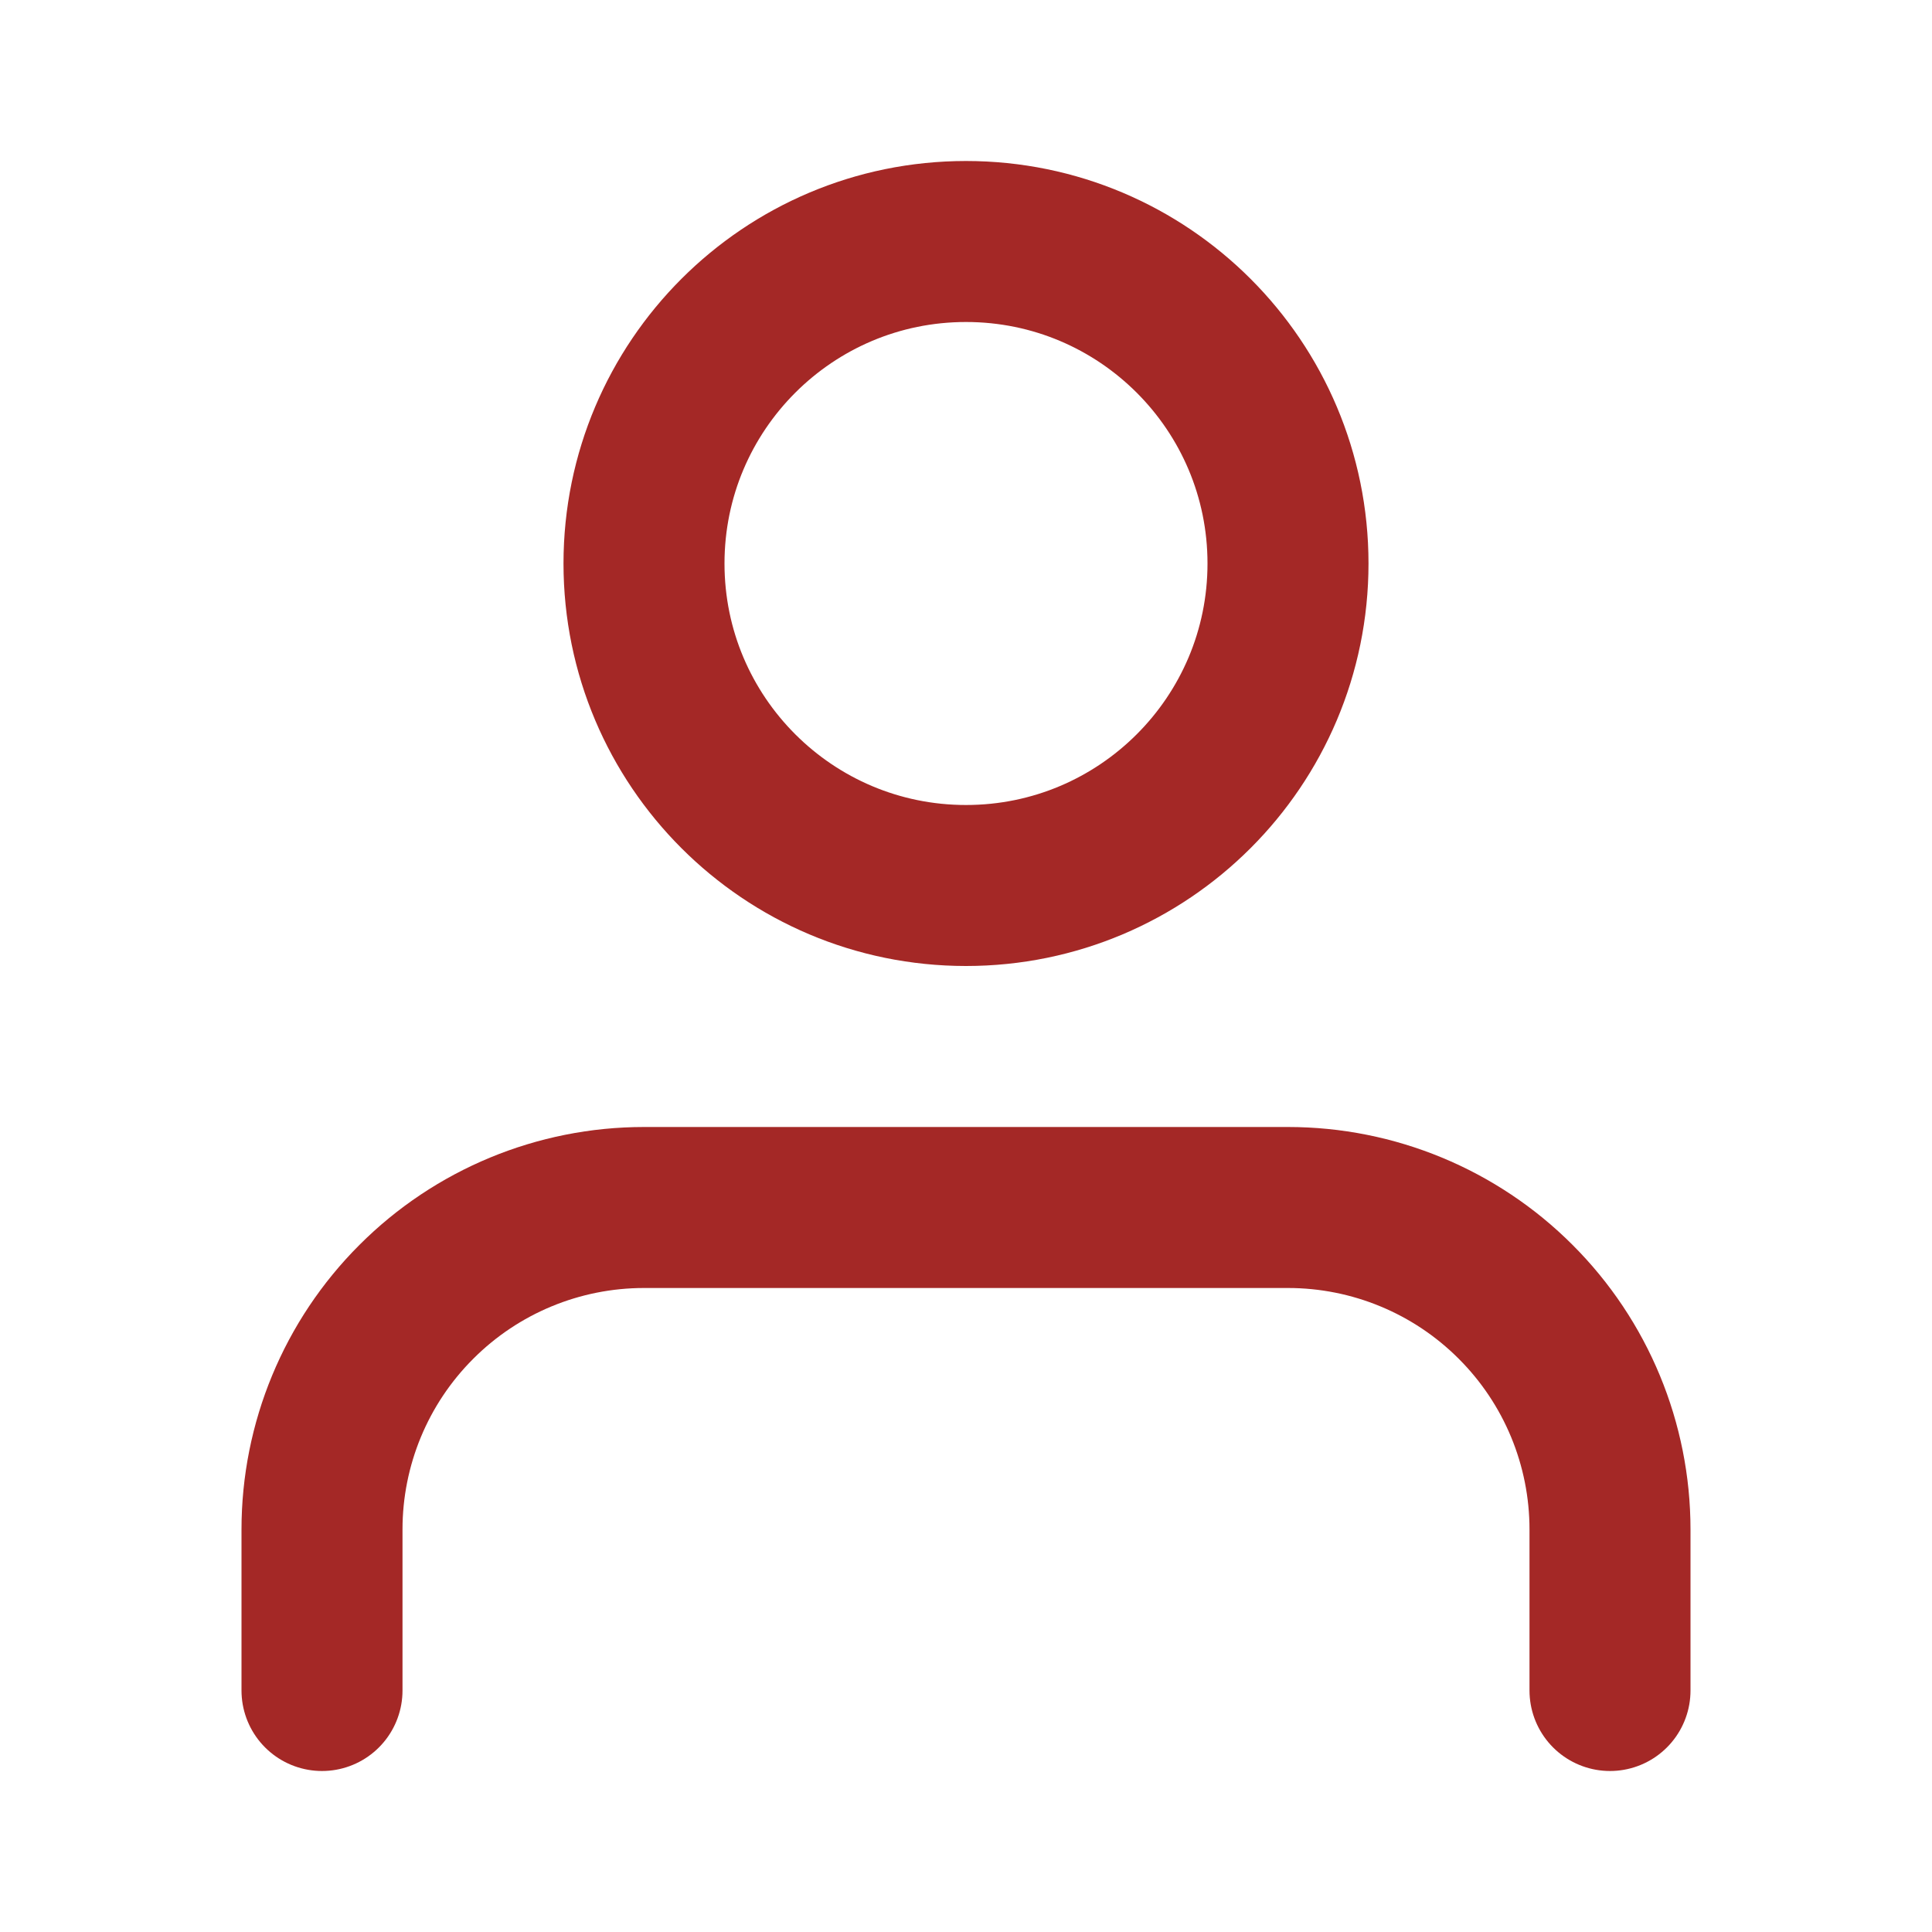
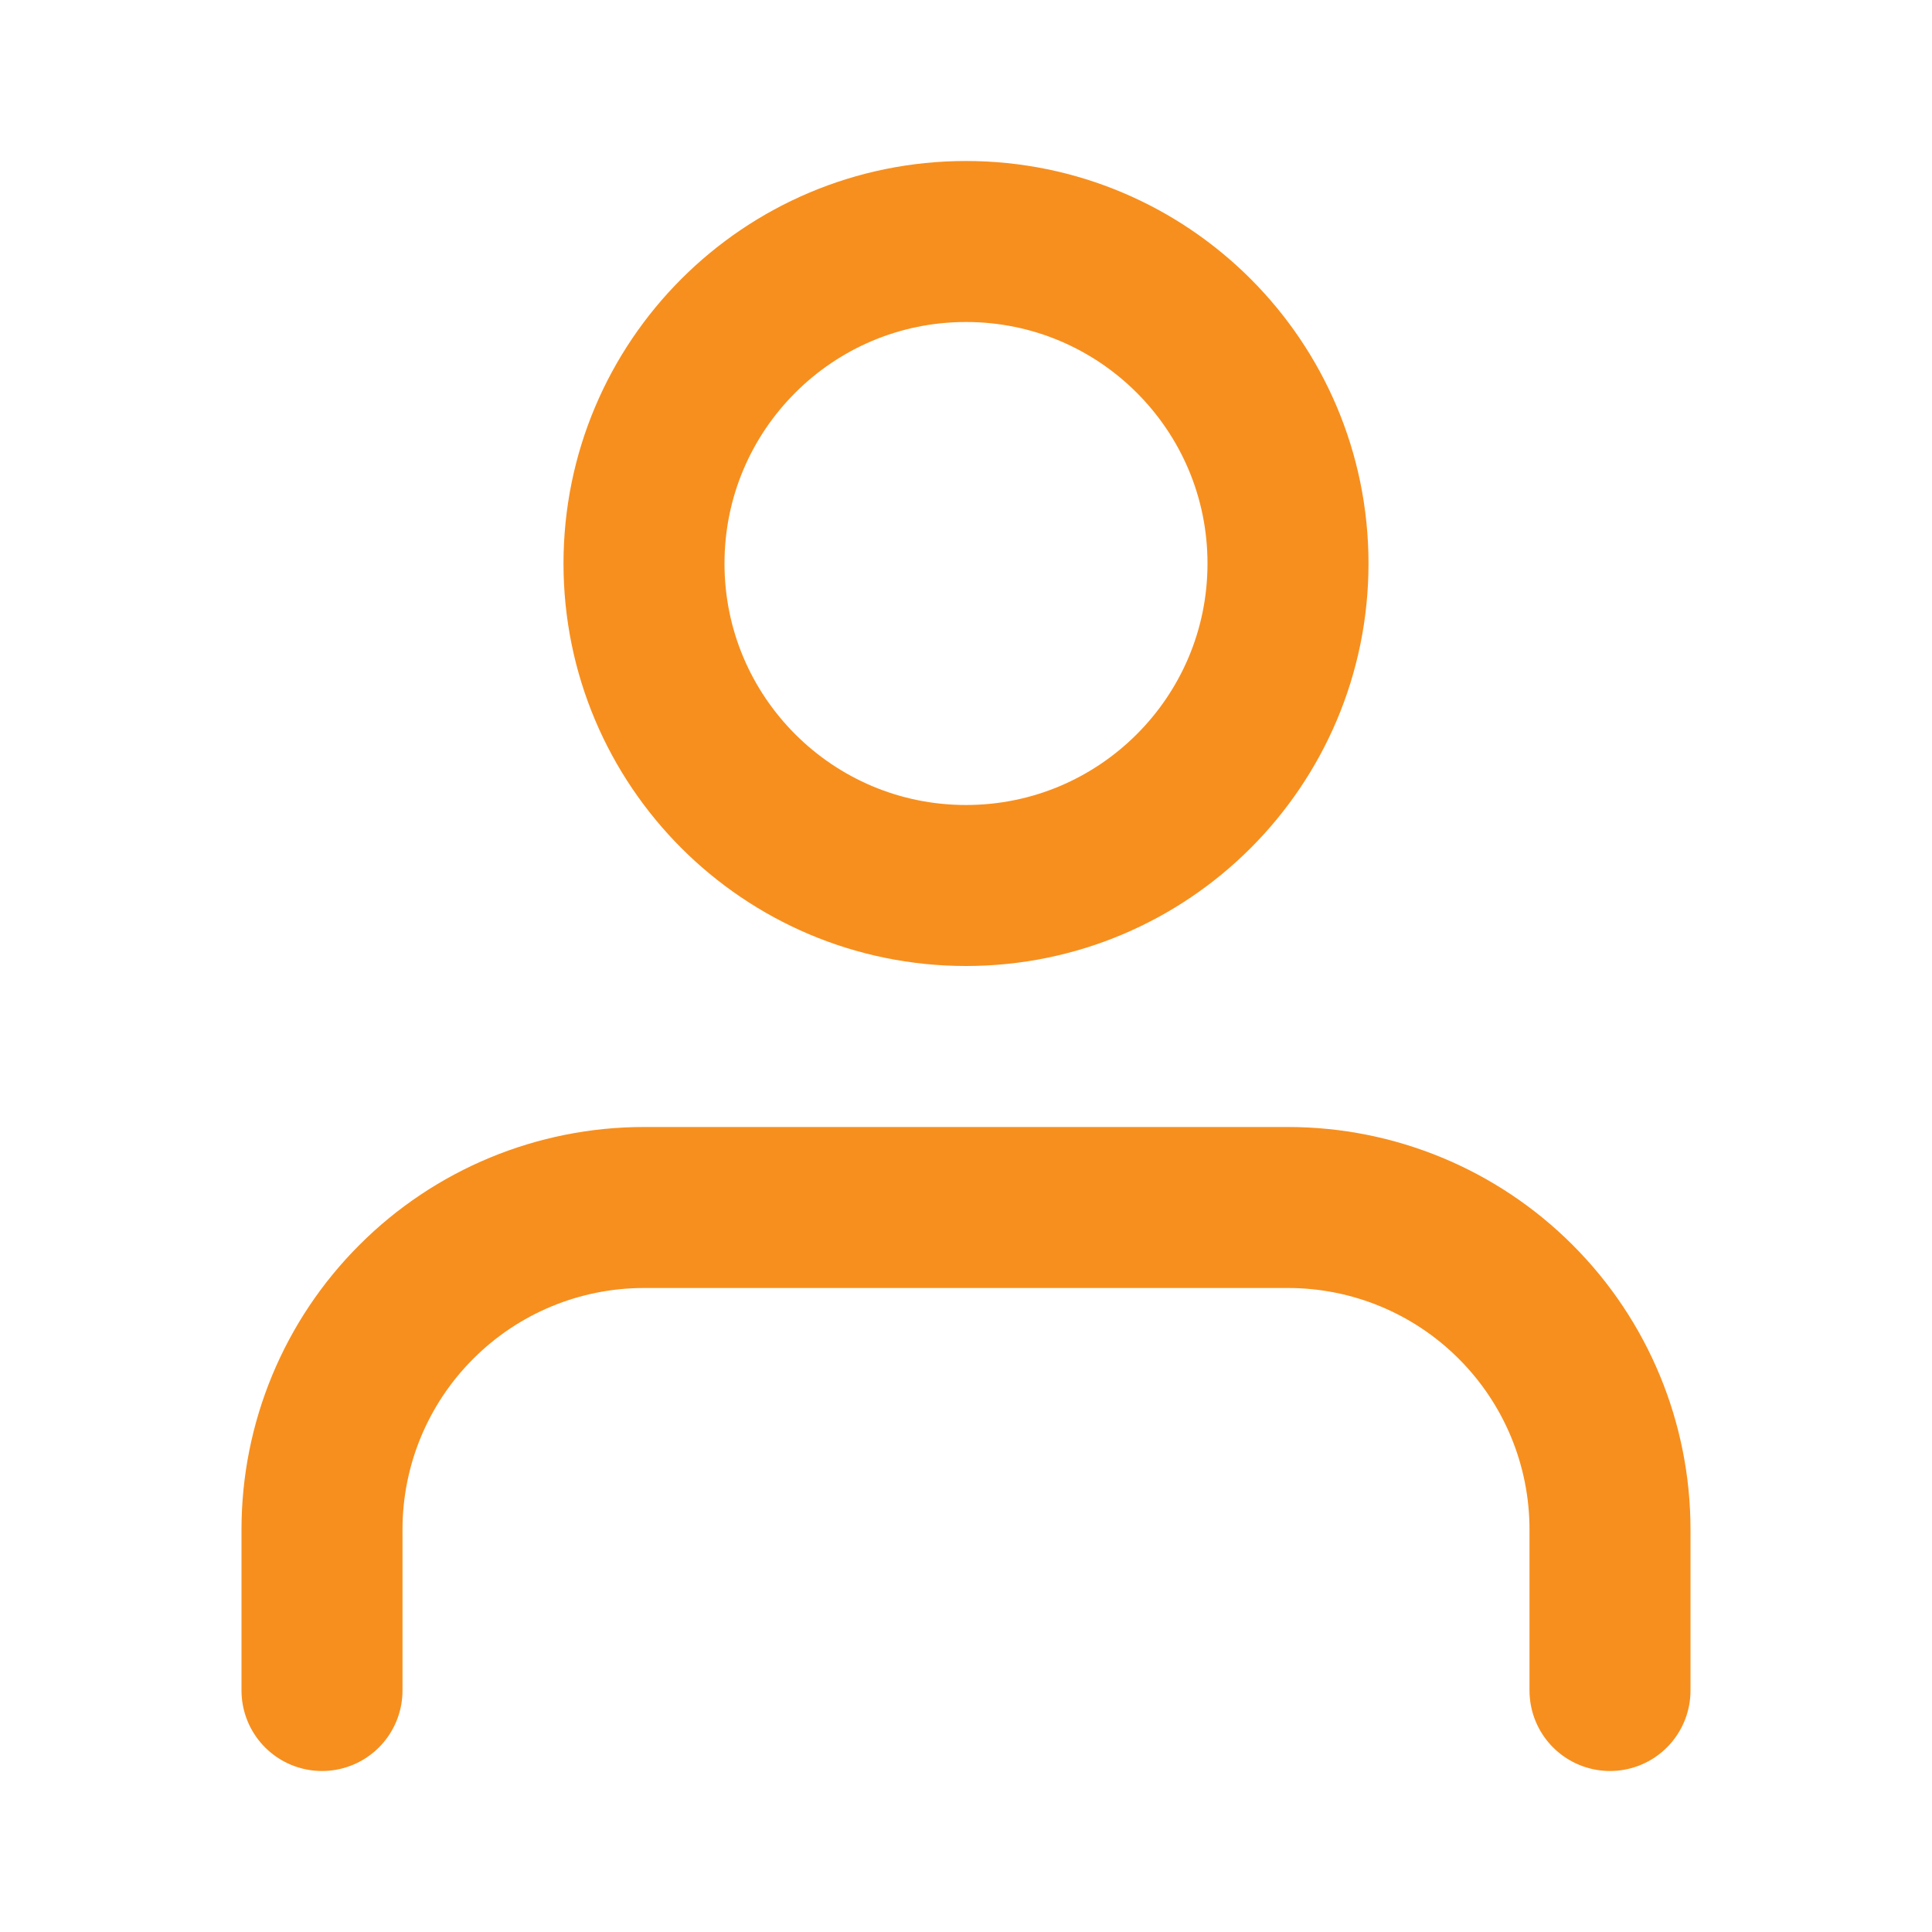
<svg xmlns="http://www.w3.org/2000/svg" width="24" height="24" viewBox="0 0 24 24" fill="none">
-   <path d="M20 21V19C20 17.939 19.579 16.922 18.828 16.172C18.078 15.421 17.061 15 16 15H8C6.939 15 5.922 15.421 5.172 16.172C4.421 16.922 4 17.939 4 19V21" stroke="#A42826" stroke-width="2" stroke-linecap="round" stroke-linejoin="round" />
-   <path d="M12 11C14.209 11 16 9.209 16 7C16 4.791 14.209 3 12 3C9.791 3 8 4.791 8 7C8 9.209 9.791 11 12 11Z" stroke="#A42826" stroke-width="2" stroke-linecap="round" stroke-linejoin="round" />
+   <path d="M20 21V19C20 17.939 19.579 16.922 18.828 16.172C18.078 15.421 17.061 15 16 15H8C6.939 15 5.922 15.421 5.172 16.172C4.421 16.922 4 17.939 4 19V21" stroke="#F78F1E" stroke-width="2" stroke-linecap="round" stroke-linejoin="round" />
+   <path d="M12 11C14.209 11 16 9.209 16 7C16 4.791 14.209 3 12 3C9.791 3 8 4.791 8 7C8 9.209 9.791 11 12 11Z" stroke="#F78F1E" stroke-width="2" stroke-linecap="round" stroke-linejoin="round" />
</svg>
